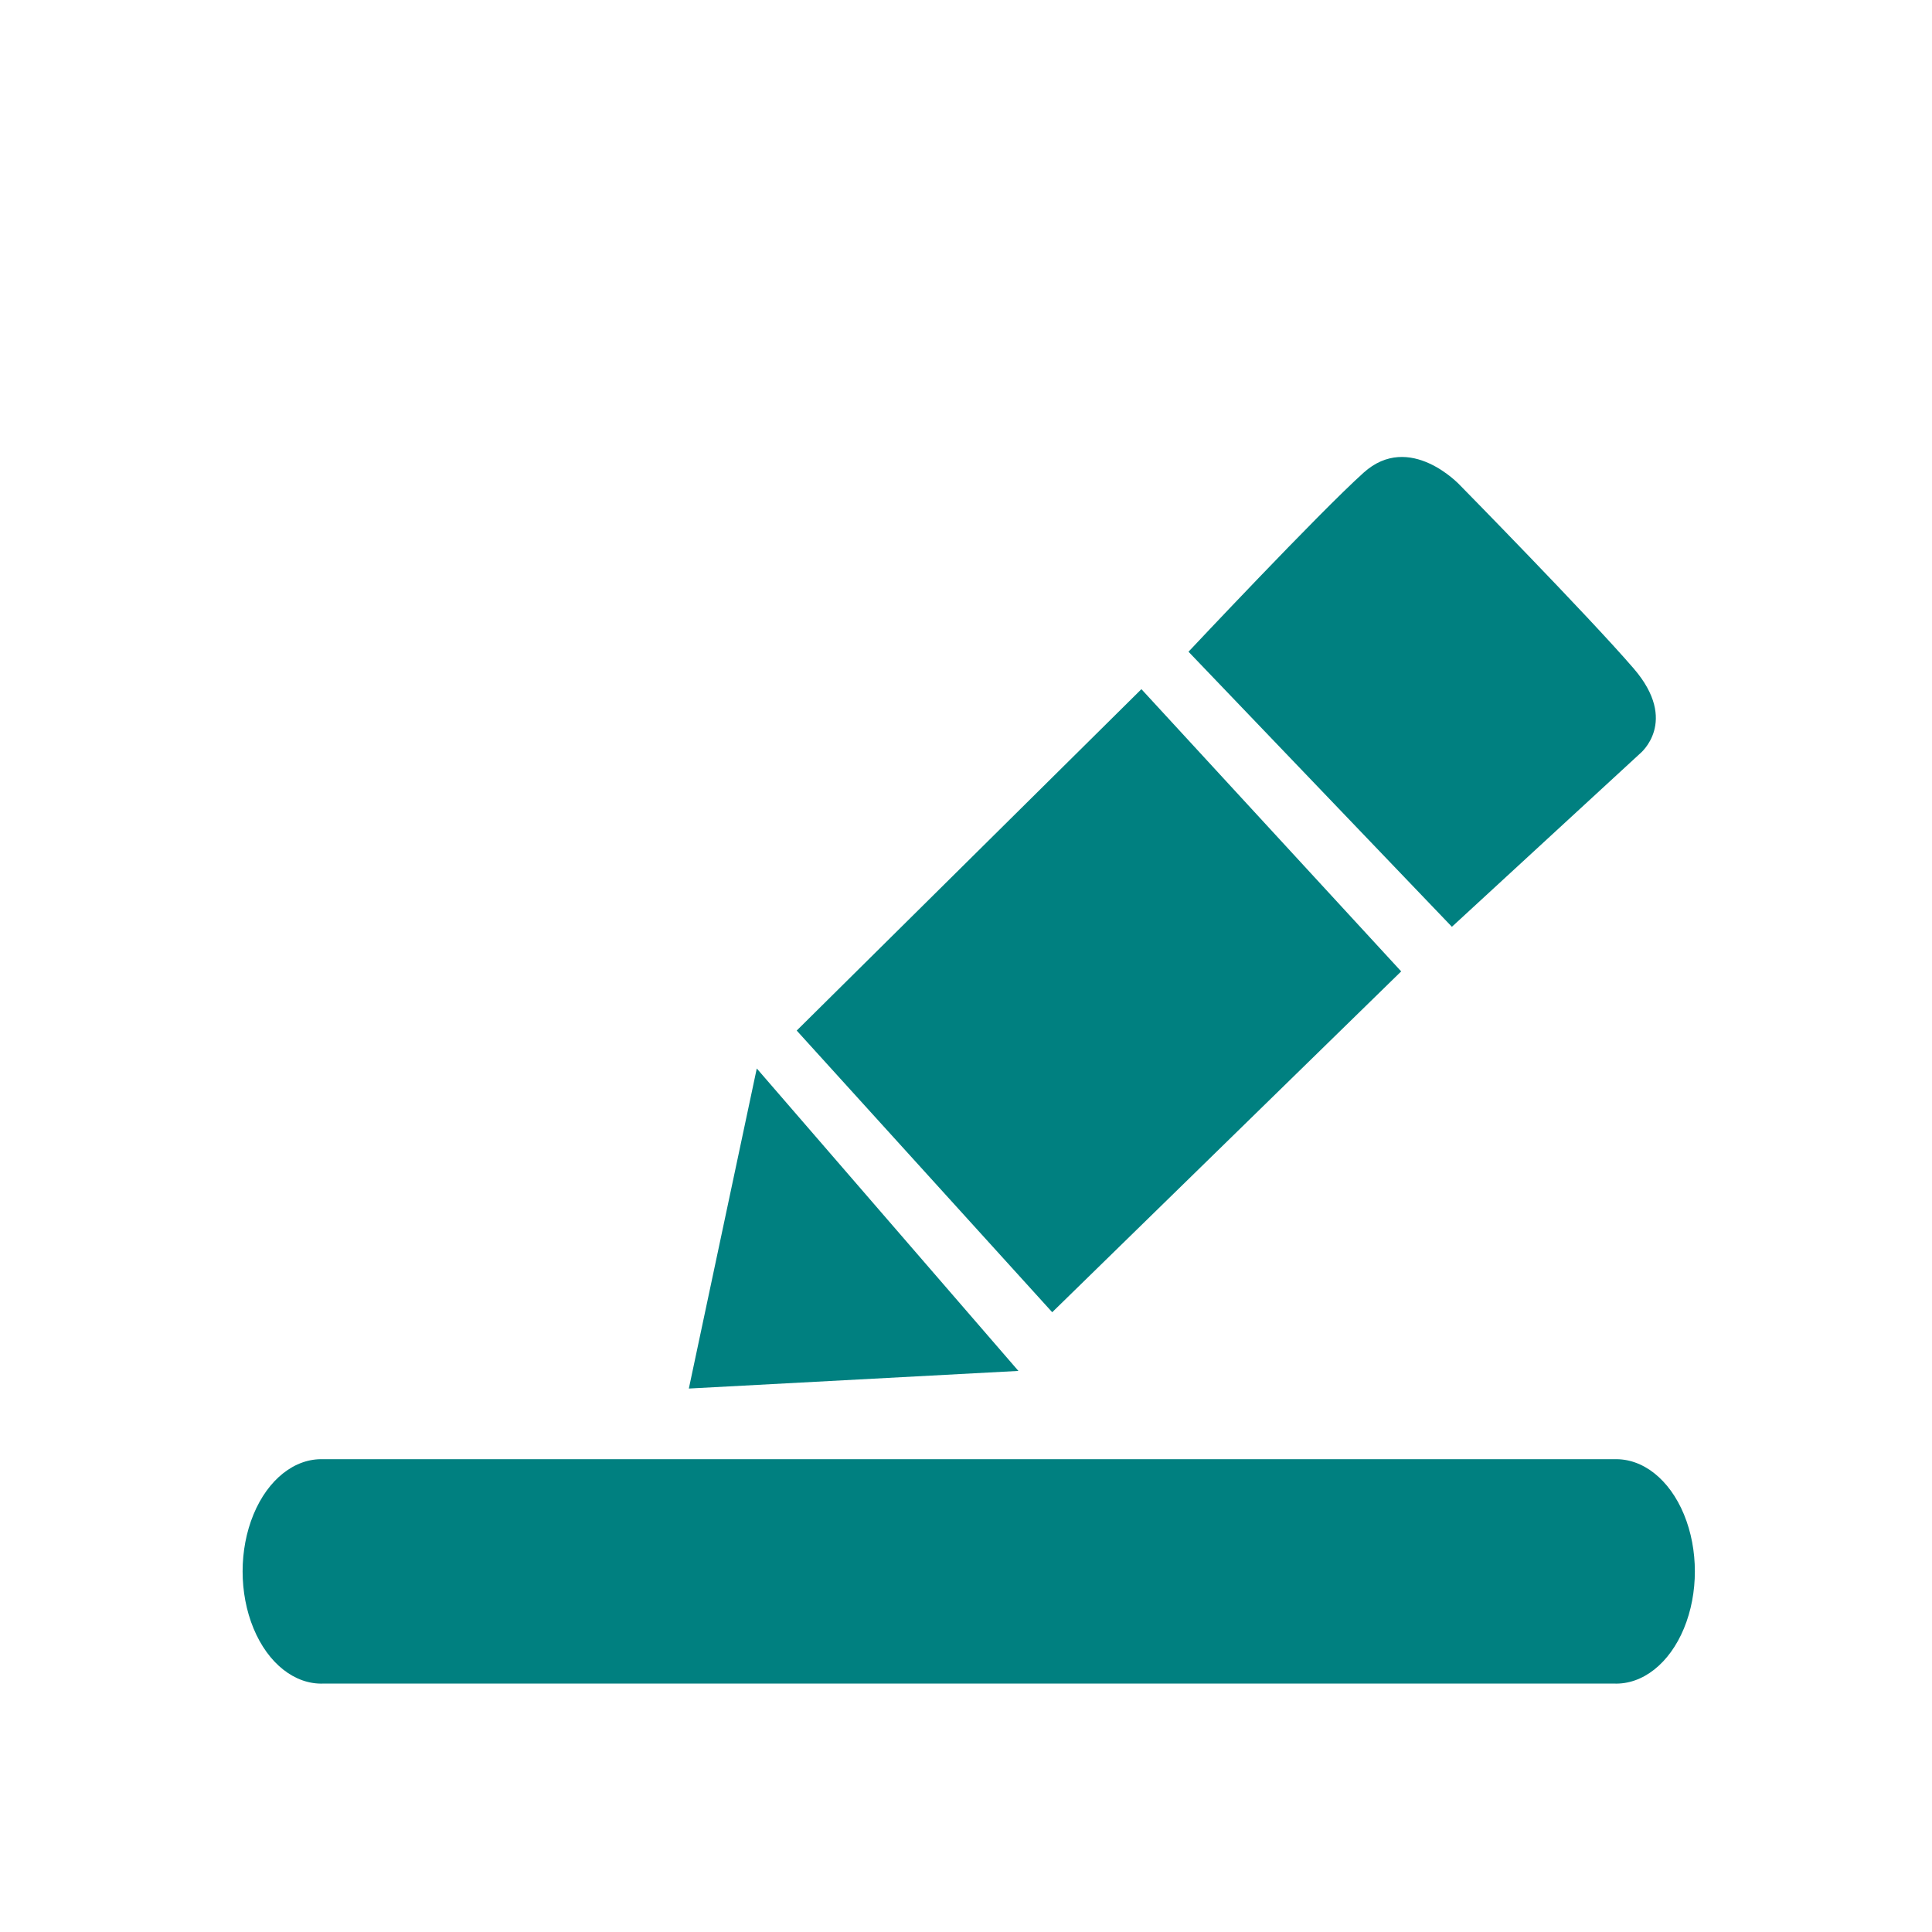
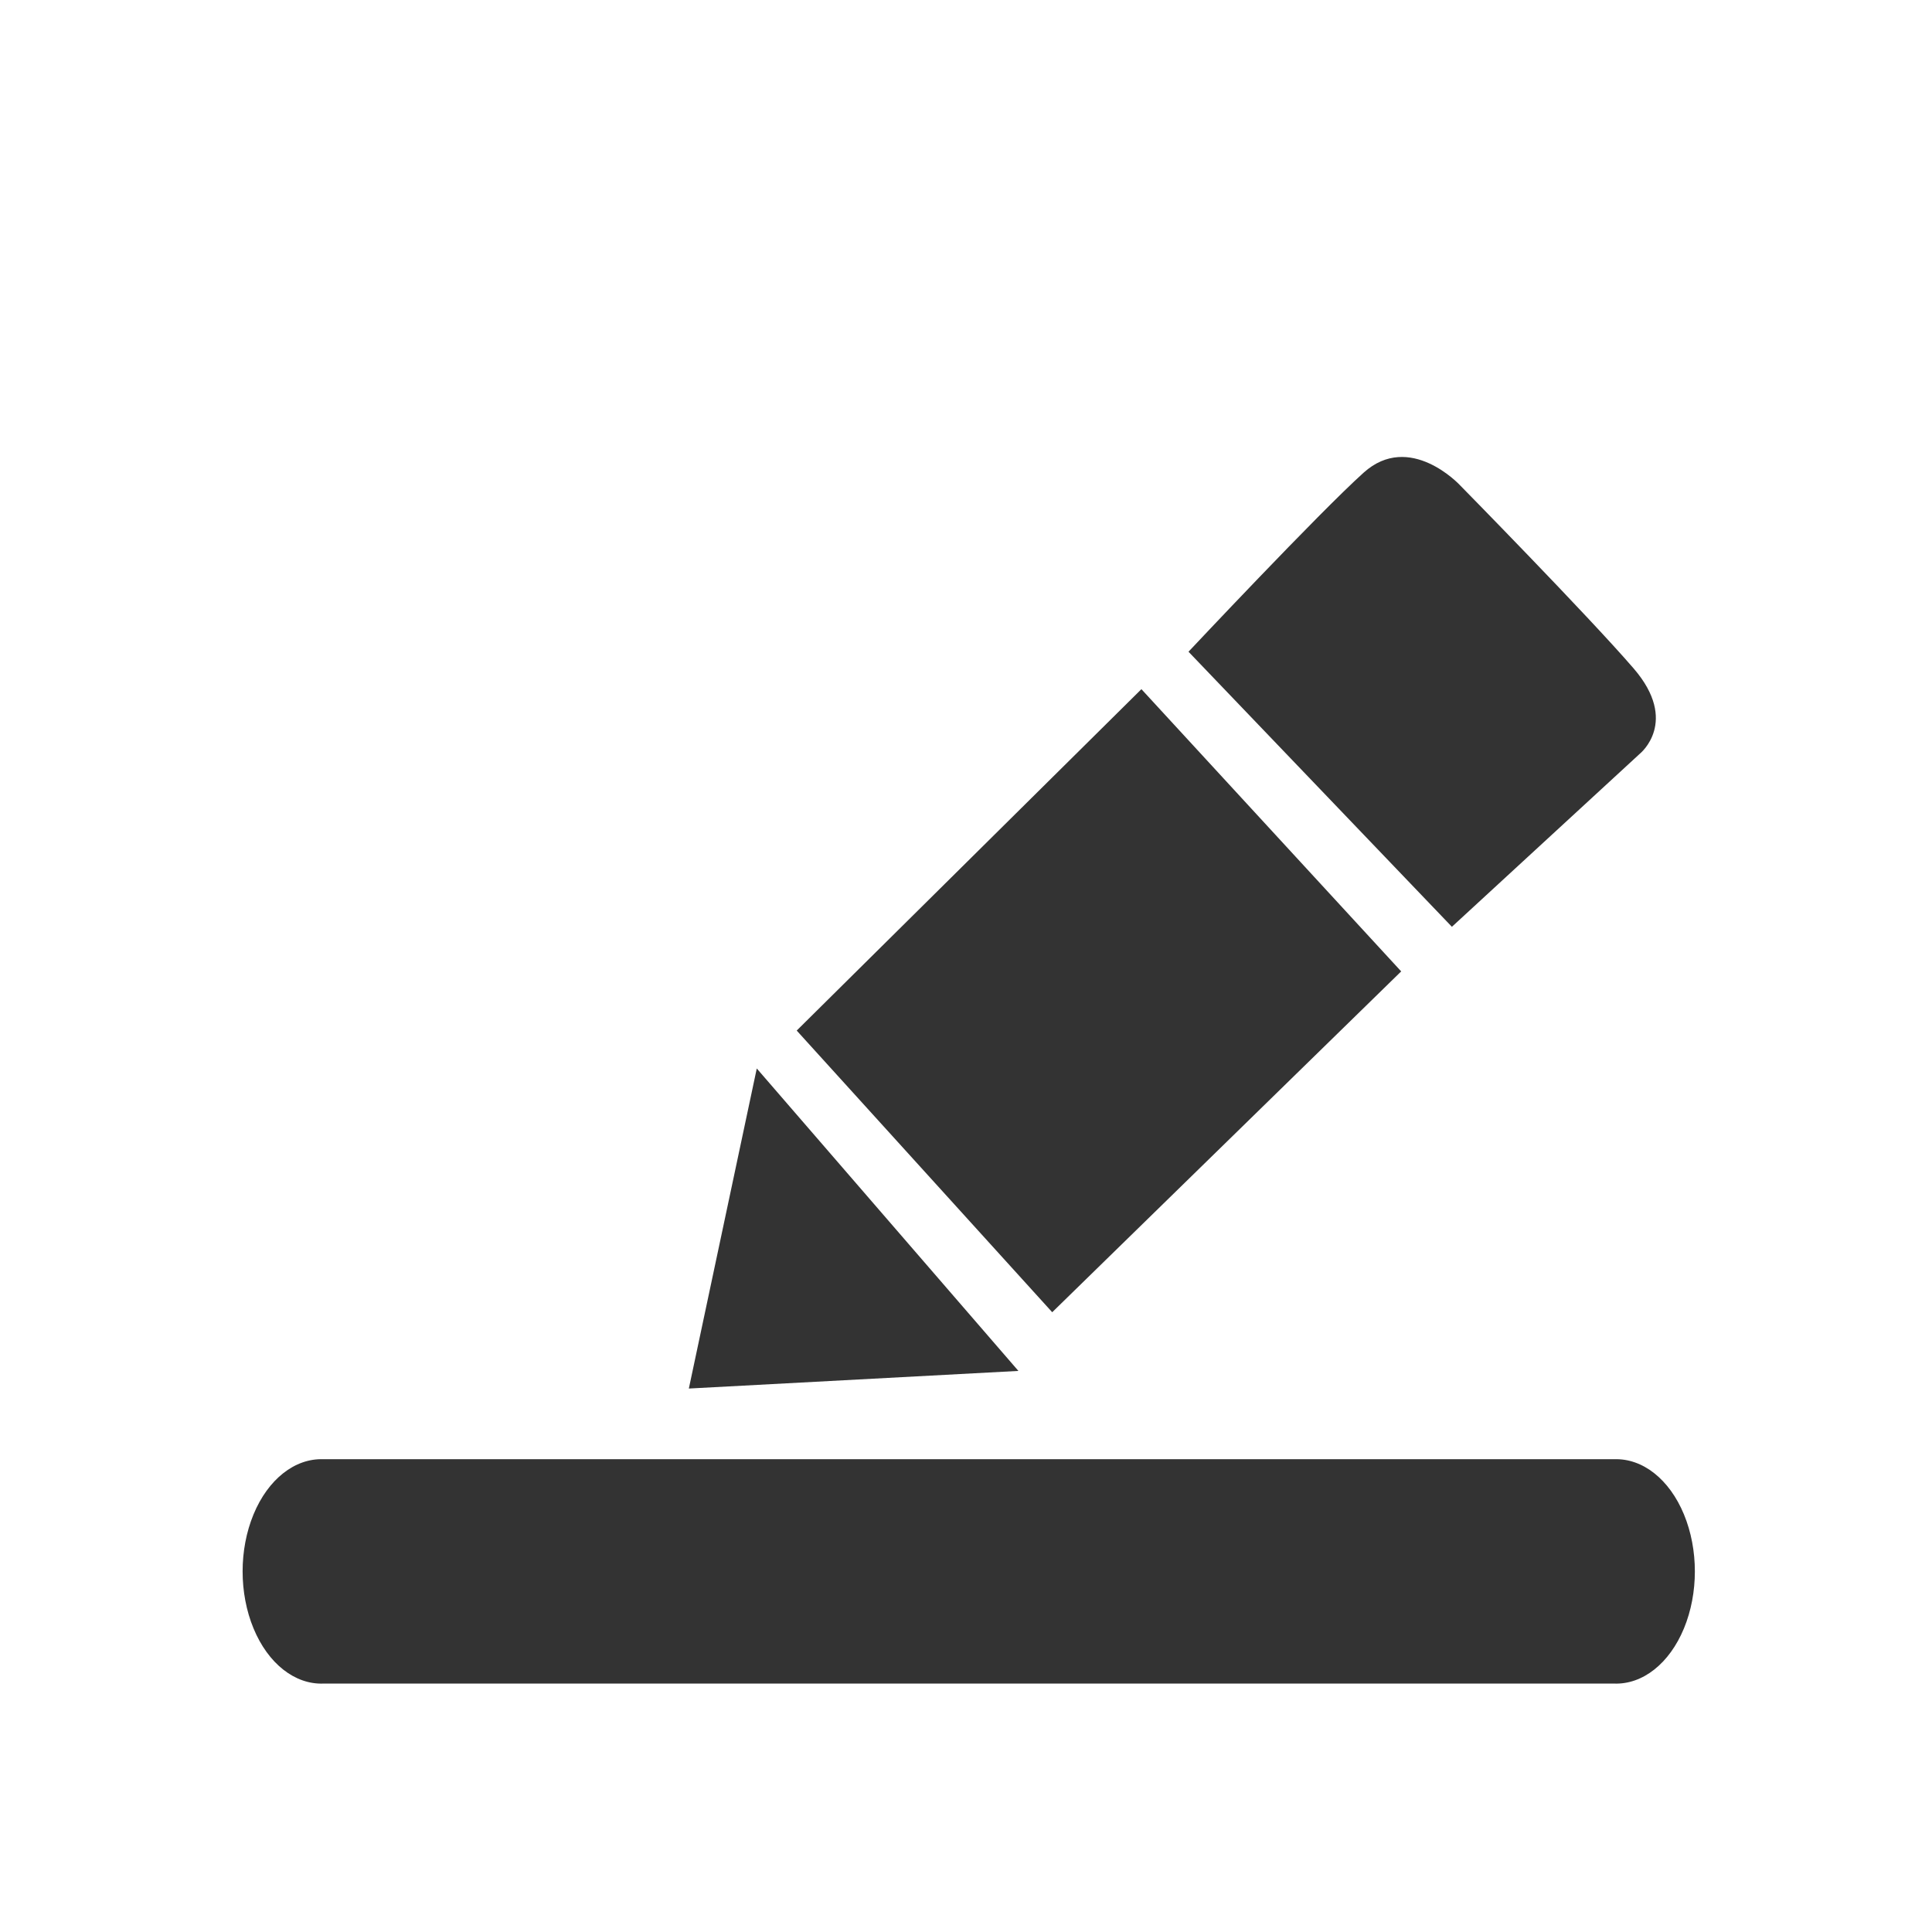
<svg xmlns="http://www.w3.org/2000/svg" version="1.1" x="0px" y="0px" width="24px" height="24px" viewBox="0 0 24 24" style="enable-background:new 0 0 24 24;" xml:space="preserve" id="svg6">
  <defs id="defs10" />
  <g style="display:none;" id="Guides">
</g>
-   <path style="fill:#008080;fill-opacity:1;fill-rule:evenodd;stroke:none;stroke-width:1px;stroke-linecap:butt;stroke-linejoin:miter;stroke-opacity:1" d="m 14.764,8.096 3.272,3.417 2.337,-2.152 c 0,0 0.491,-0.396 -0.079,-1.057 -0.57,-0.661 -2.16,-2.279 -2.16,-2.279 0,0 -0.622,-0.669 -1.195,-0.153 -0.556,0.5 -2.175,2.224 -2.175,2.224 z" id="path846" />
-   <path style="fill:#008080;fill-opacity:1;fill-rule:evenodd;stroke:none;stroke-width:1px;stroke-linecap:butt;stroke-linejoin:miter;stroke-opacity:1" d="m 9.897,12.802 3.174,3.499 4.335,-4.234 -3.227,-3.506 z" id="path844" />
-   <path style="fill:#008080;fill-opacity:1;fill-rule:evenodd;stroke:none;stroke-width:1px;stroke-linecap:butt;stroke-linejoin:miter;stroke-opacity:1" d="M 9.401,13.273 8.557,17.249 12.651,17.03 Z" id="path842" />
-   <path style="fill:#008080;fill-opacity:1;fill-rule:evenodd;stroke:none;stroke-width:1px;stroke-linecap:butt;stroke-linejoin:miter;stroke-opacity:1" d="m 4.018,18.127 a 0.978,1.394 0 1 0 0,2.787 H 20.05 a 0.978,1.394 0 1 0 0,-2.787 z" id="path834" />
+   <path style="fill:#333333;fill-opacity:1;fill-rule:evenodd;stroke:none;stroke-width:1px;stroke-linecap:butt;stroke-linejoin:miter;stroke-opacity:1" d="m 14.764,8.096 3.272,3.417 2.337,-2.152 c 0,0 0.491,-0.396 -0.079,-1.057 -0.57,-0.661 -2.16,-2.279 -2.16,-2.279 0,0 -0.622,-0.669 -1.195,-0.153 -0.556,0.5 -2.175,2.224 -2.175,2.224 z" id="path846" />
+   <path style="fill:#333333;fill-opacity:1;fill-rule:evenodd;stroke:none;stroke-width:1px;stroke-linecap:butt;stroke-linejoin:miter;stroke-opacity:1" d="m 9.897,12.802 3.174,3.499 4.335,-4.234 -3.227,-3.506 z" id="path844" />
+   <path style="fill:#333333;fill-opacity:1;fill-rule:evenodd;stroke:none;stroke-width:1px;stroke-linecap:butt;stroke-linejoin:miter;stroke-opacity:1" d="M 9.401,13.273 8.557,17.249 12.651,17.03 Z" id="path842" />
+   <path style="fill:#333333;fill-opacity:1;fill-rule:evenodd;stroke:none;stroke-width:1px;stroke-linecap:butt;stroke-linejoin:miter;stroke-opacity:1" d="m 4.018,18.127 a 0.978,1.394 0 1 0 0,2.787 H 20.05 a 0.978,1.394 0 1 0 0,-2.787 z" id="path834" />
</svg>
